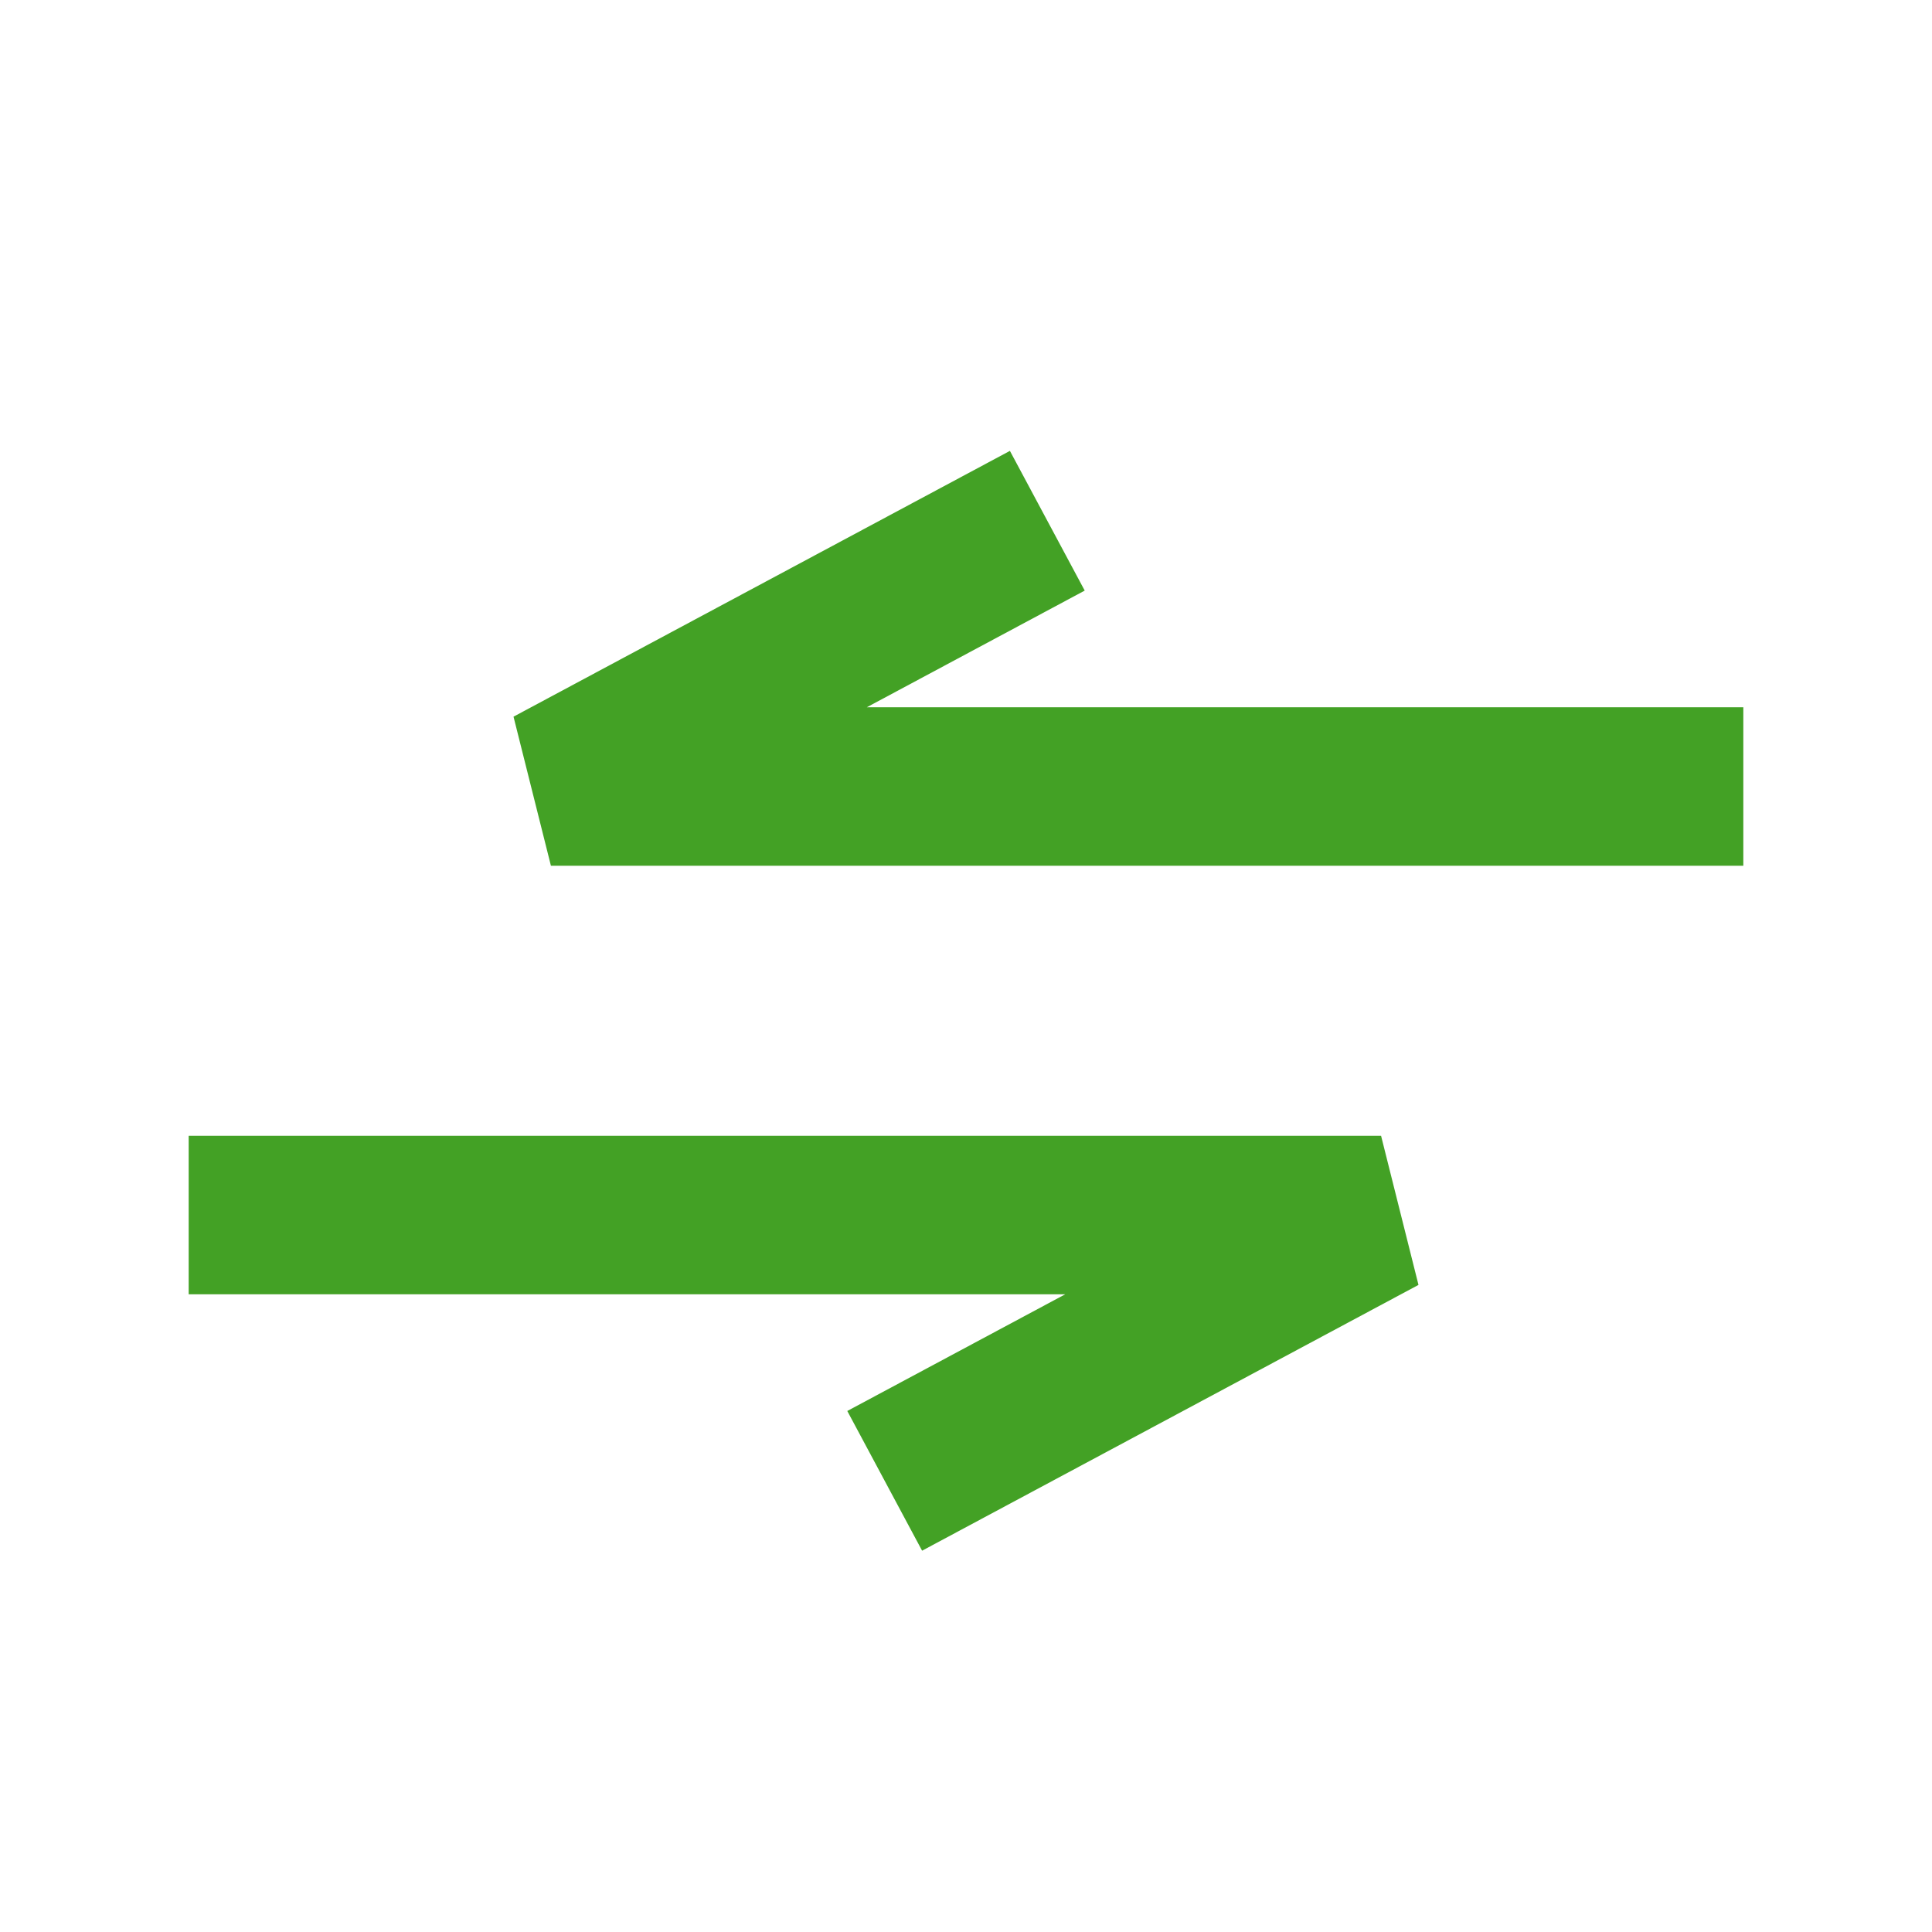
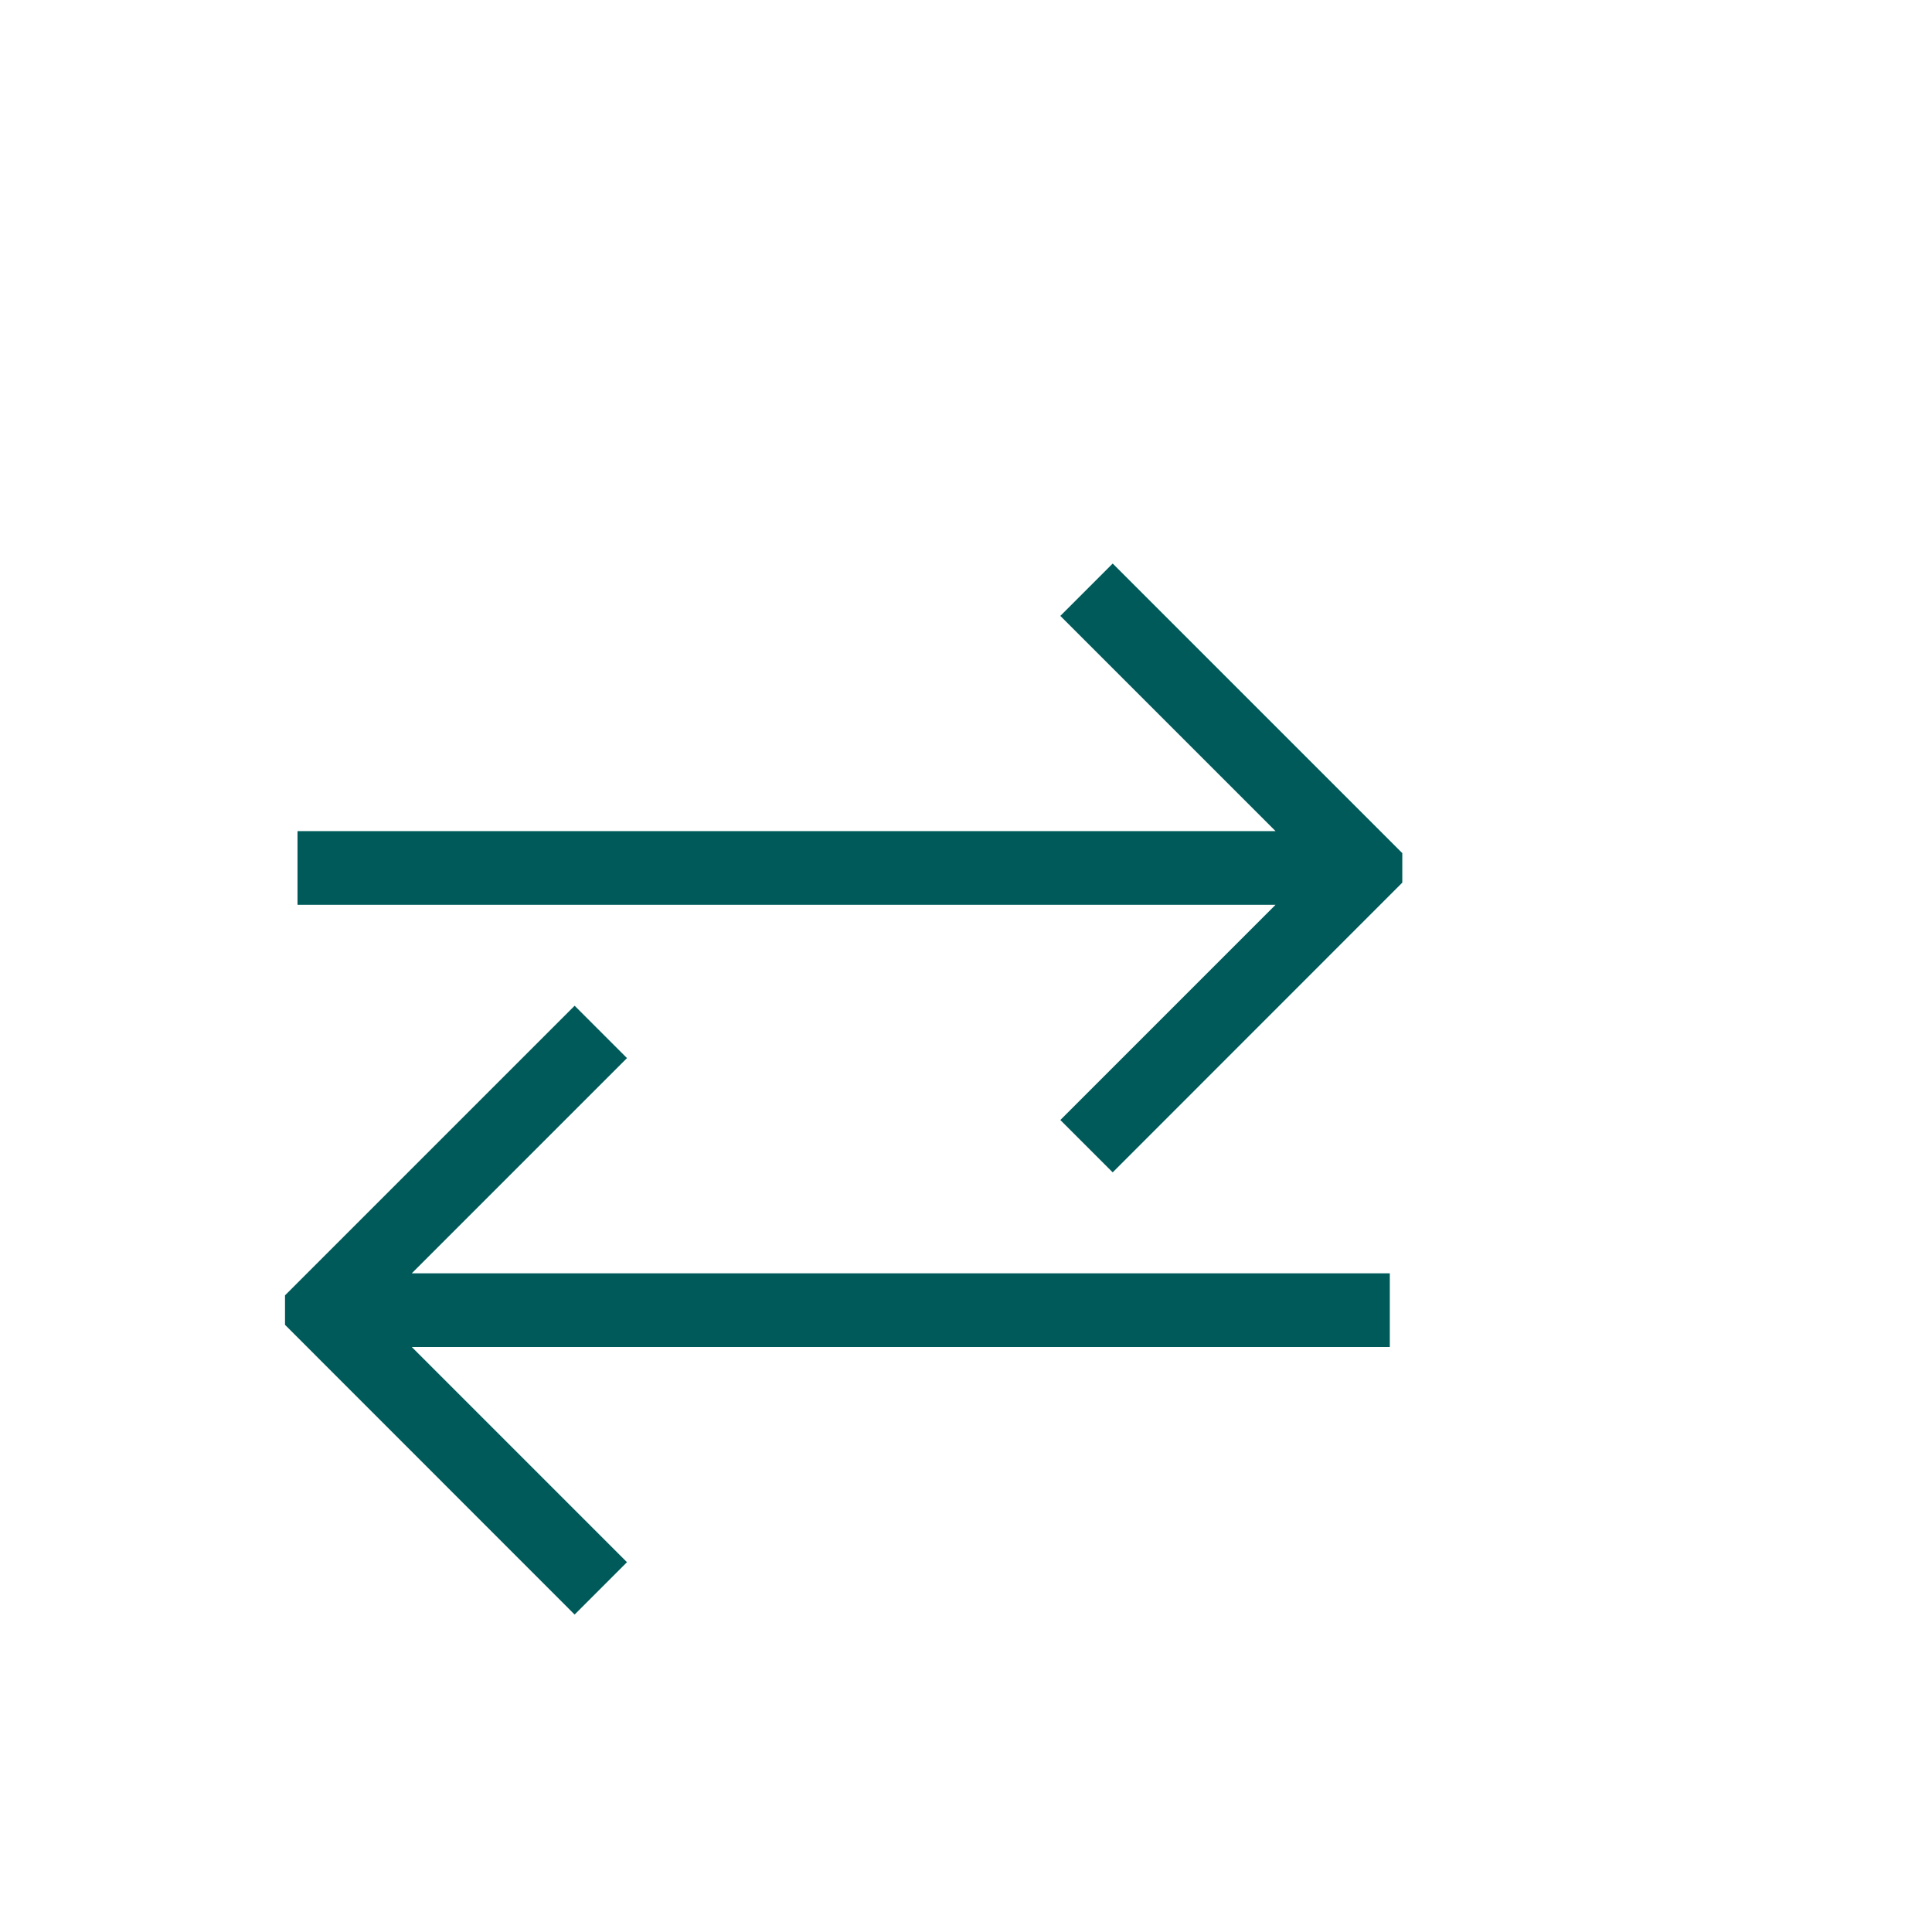
<svg xmlns="http://www.w3.org/2000/svg" width="256px" height="256px" viewBox="0 0 256 256" version="1.1">
  <defs />
-   <g id="VCS2" stroke="none" stroke-width="1" fill="none" fill-rule="evenodd">
-     <g id="256x256/vcs-needs-update" stroke-width="21" stroke="#43A125">
-       <g id="back-forth" transform="translate(25, 25)">
-         <polyline id="Path-3" points="0 136 158 136 92.226 171.219" />
-         <polyline id="Path-3" transform="translate(127, 61.60926) rotate(180) translate(-127, -61.60926) " points="48 44 206 44 140.226 79.219" />
-       </g>
+   <g id="VCS2-Clement-Colored" stroke="none" stroke-width="1" fill="none" fill-rule="evenodd" font-size="200" font-family="HiraginoSans-W3, Hiragino Sans" font-weight="300">
+     <g id="256x256/vcs-needs-update" fill="#005A5A">
+       <text id="⇄">
+         <tspan x="28" y="207">⇄</tspan>
+       </text>
    </g>
  </g>
</svg>
